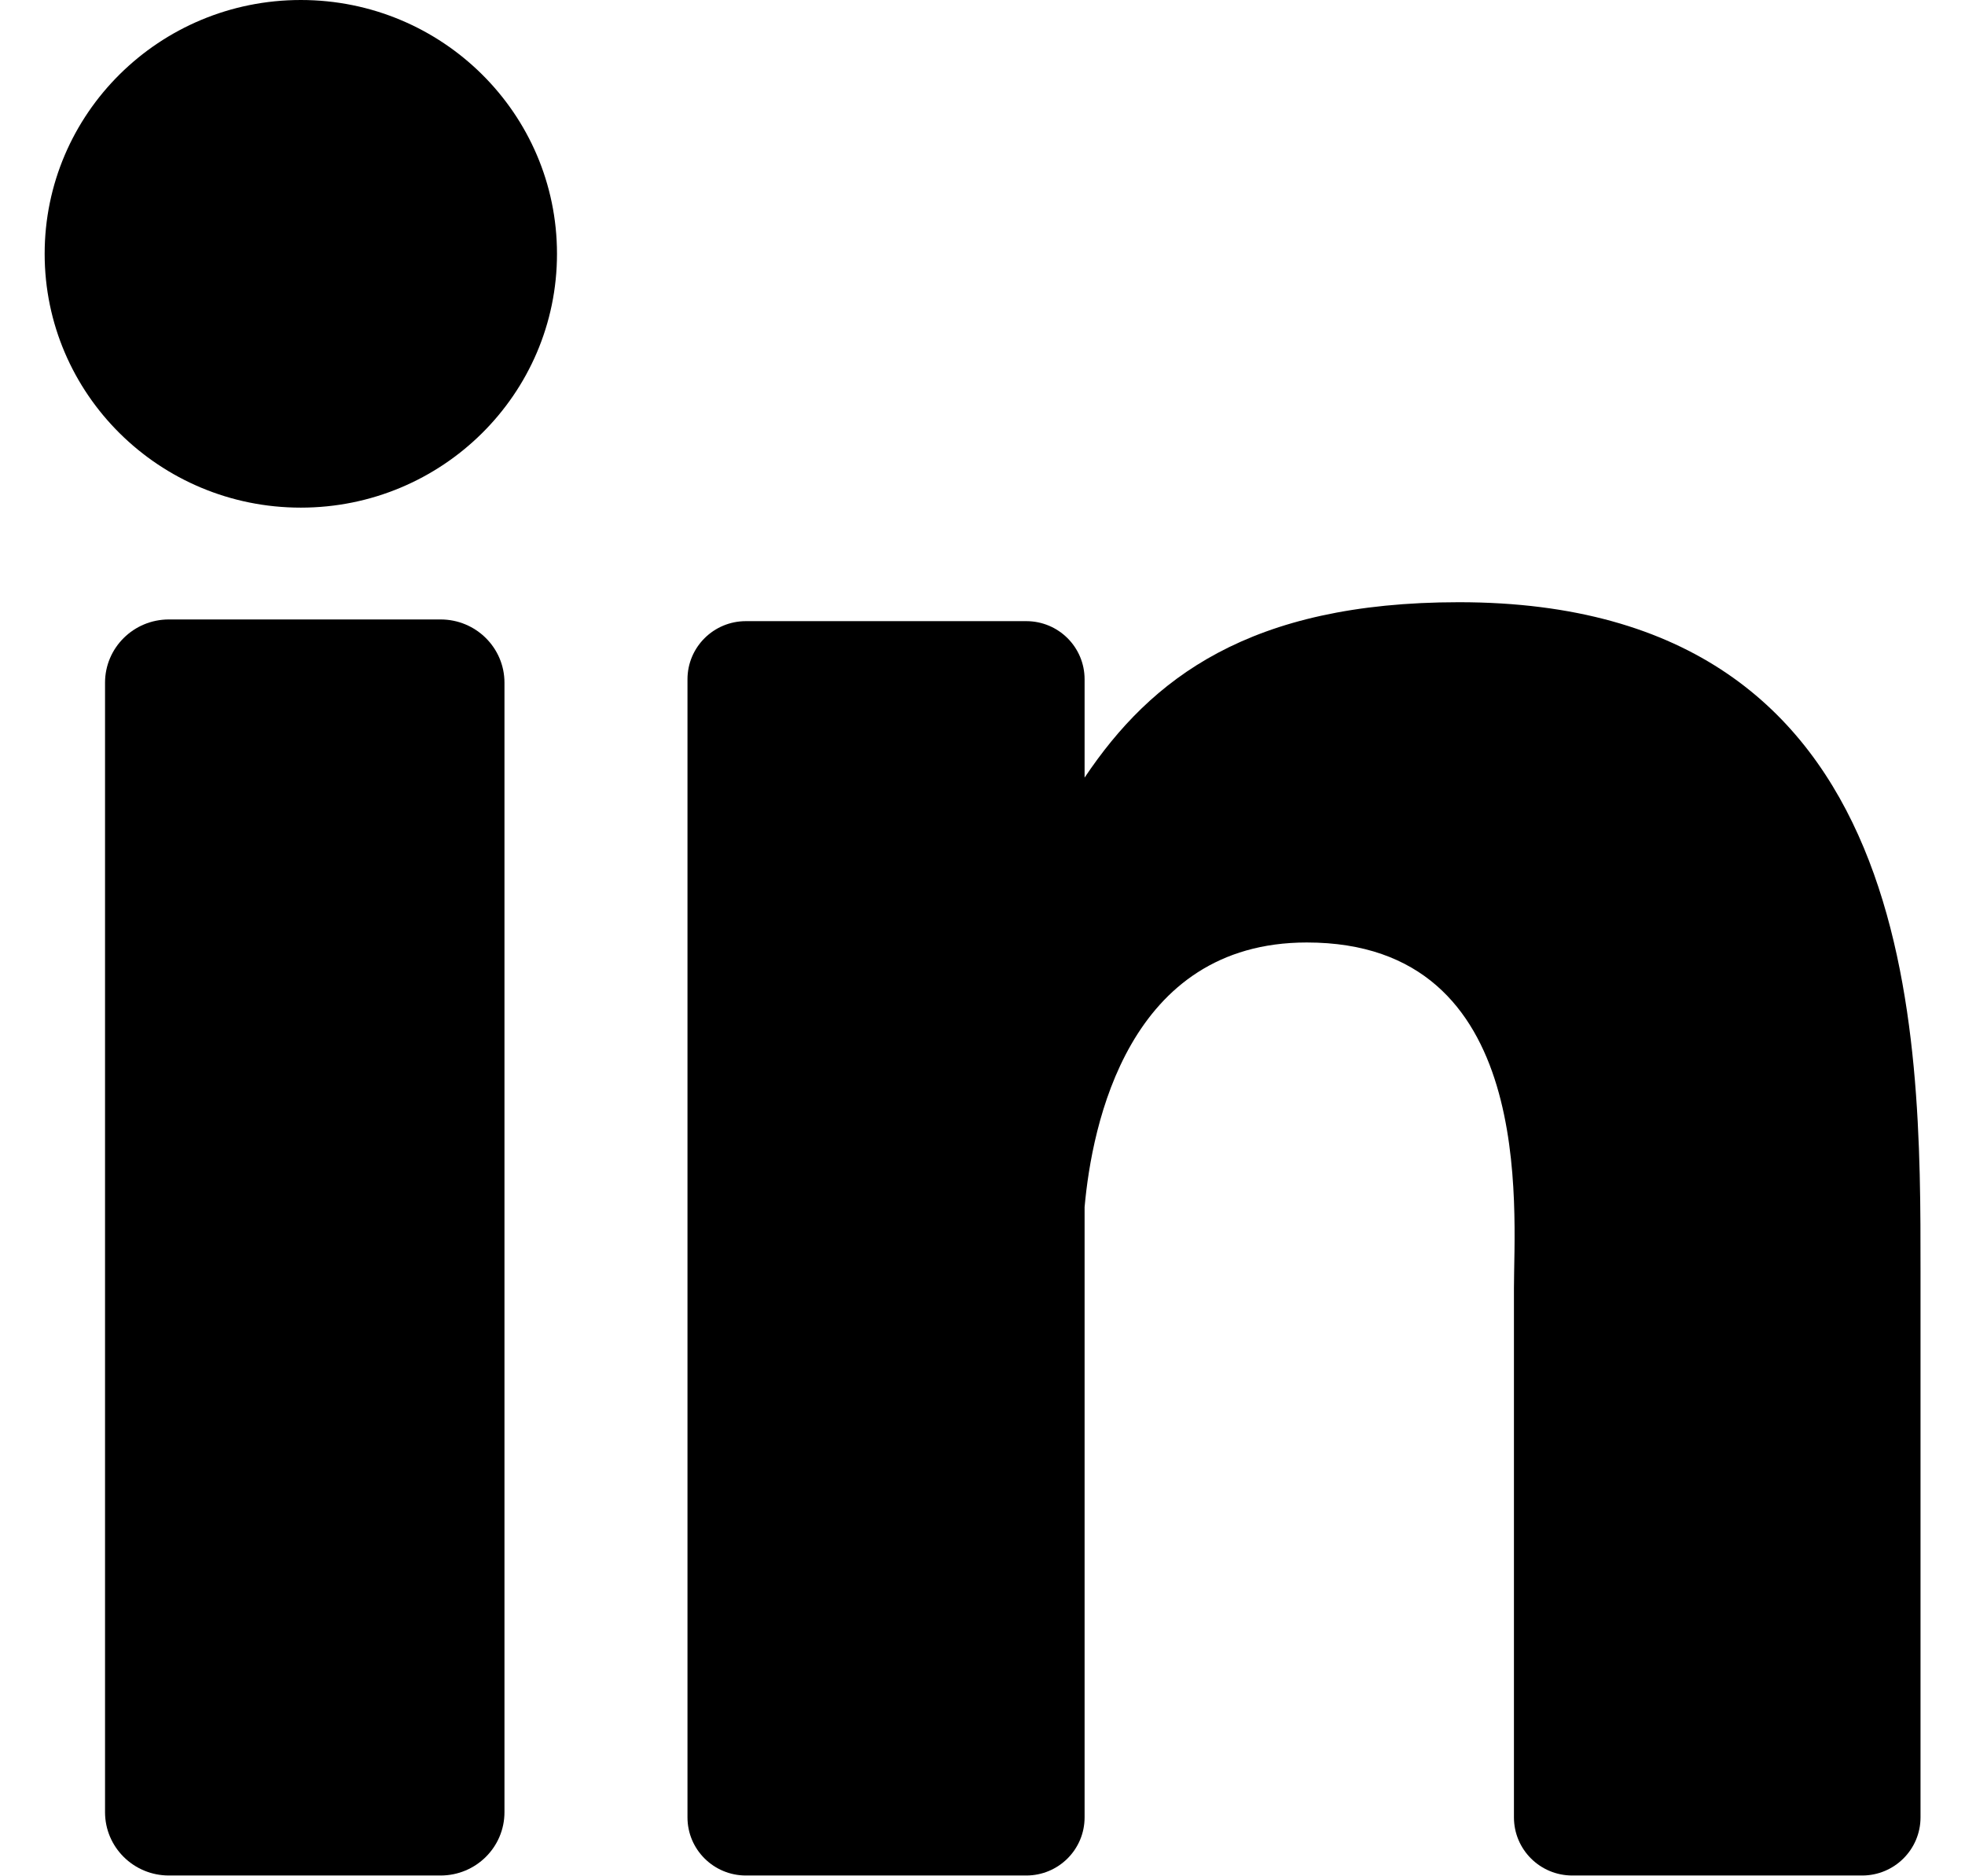
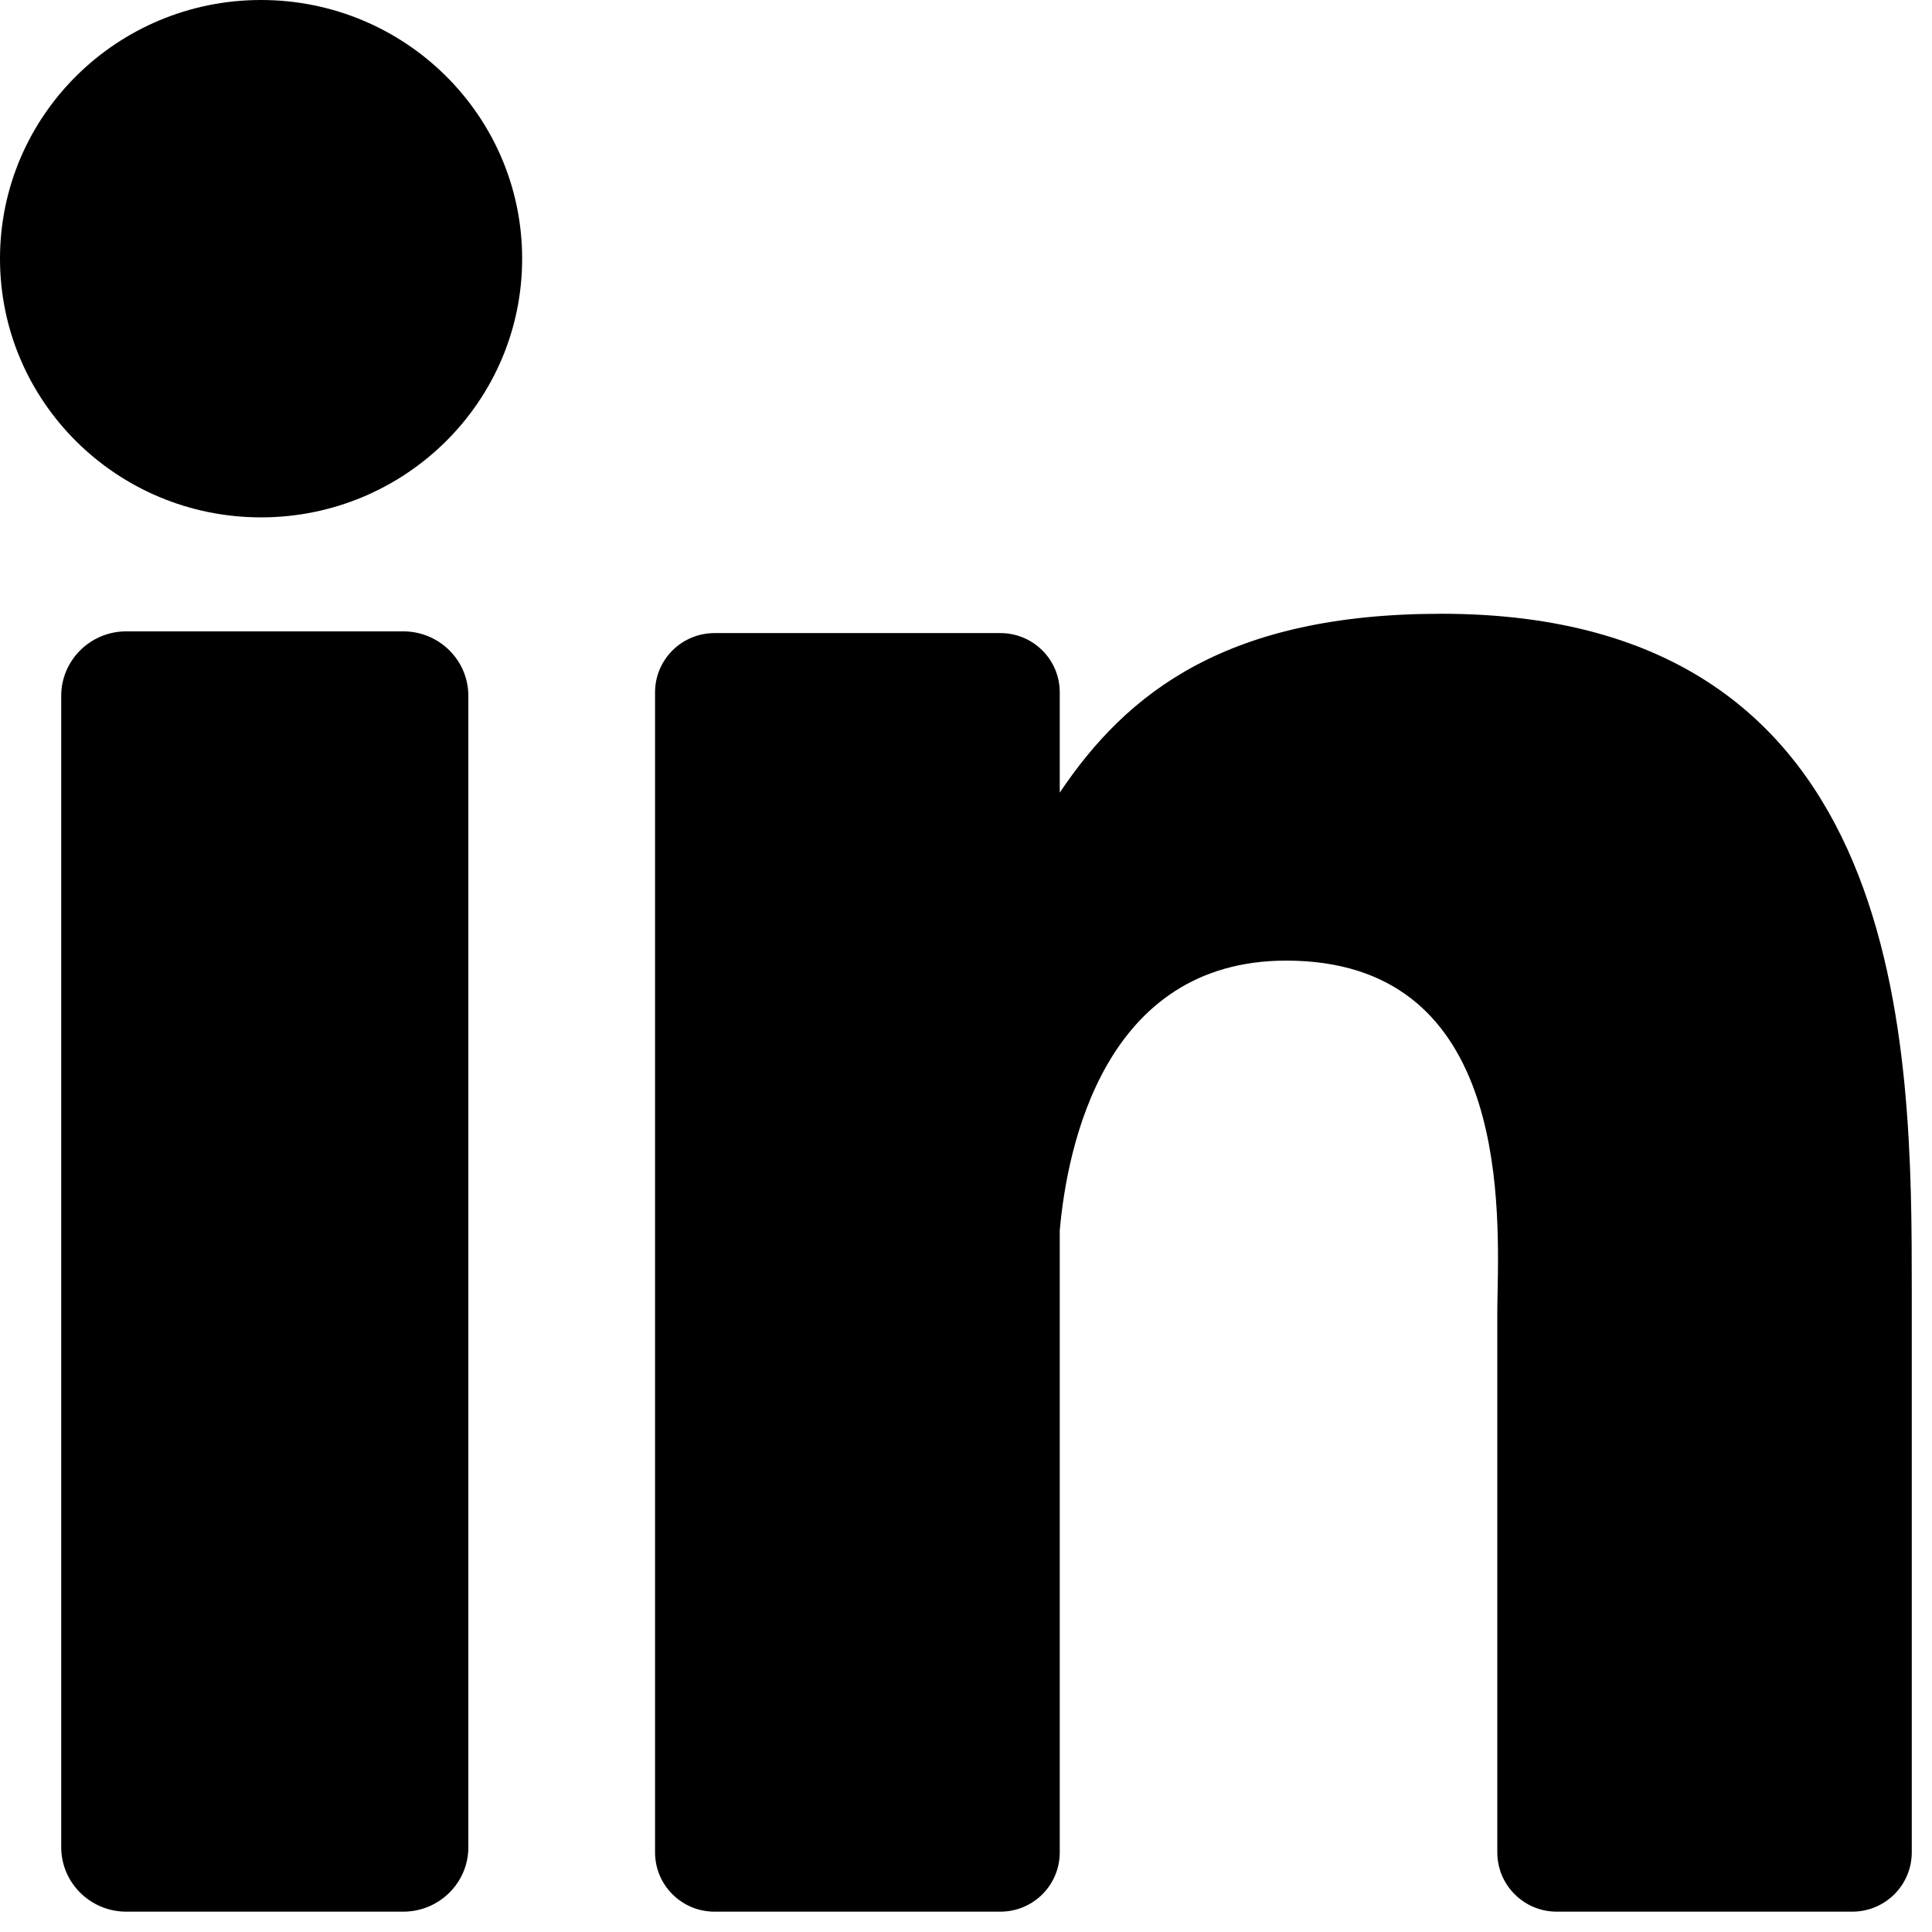
- <svg xmlns="http://www.w3.org/2000/svg" width="22" height="21" viewBox="0 0 22 21" fill="none">
-   <path d="M5.648 20.291C5.648 20.683 5.328 21 4.933 21H1.891C1.496 21 1.176 20.683 1.176 20.291V7.644C1.176 7.253 1.496 6.936 1.891 6.936H4.933C5.328 6.936 5.648 7.253 5.648 7.644V20.291Z" fill="black" />
-   <path d="M3.368 5.684C1.784 5.684 0.5 4.411 0.5 2.842C0.5 1.272 1.784 0 3.368 0C4.952 0 6.236 1.272 6.236 2.842C6.236 4.411 4.952 5.684 3.368 5.684Z" fill="black" />
-   <path d="M21.502 20.349C21.502 20.709 21.209 21 20.849 21H17.603C17.242 21 16.95 20.709 16.95 20.349V14.425C16.95 13.541 17.21 10.553 14.631 10.553C12.63 10.553 12.225 12.598 12.143 13.516V20.349C12.143 20.709 11.851 21 11.49 21H8.351C7.99 21 7.697 20.709 7.697 20.349V7.606C7.697 7.246 7.99 6.955 8.351 6.955H11.49C11.851 6.955 12.143 7.246 12.143 7.606V8.707C12.885 7.599 13.987 6.743 16.334 6.743C21.532 6.743 21.502 11.579 21.502 14.237V20.349V20.349Z" fill="black" />
+ <svg xmlns="http://www.w3.org/2000/svg" width="19" height="19" viewBox="0 0 19 19" fill="none">
+   <path fill-rule="evenodd" clip-rule="evenodd" d="M2.567 5.088C1.15 5.088 0 3.949 0 2.544C0 1.139 1.15 0 2.567 0C3.985 0 5.135 1.139 5.135 2.544C5.135 3.949 3.985 5.088 2.567 5.088ZM4.606 18.166C4.606 18.516 4.319 18.8 3.966 18.8H1.242C0.889 18.8 0.602 18.516 0.602 18.166V6.843C0.602 6.493 0.889 6.209 1.242 6.209H3.966C4.319 6.209 4.606 6.493 4.606 6.843V18.166ZM18.216 18.8C18.539 18.8 18.801 18.539 18.801 18.217V12.745V12.705C18.801 10.318 18.801 6.036 14.175 6.036C12.073 6.036 11.087 6.803 10.422 7.795V6.809C10.422 6.487 10.161 6.226 9.838 6.226H7.027C6.704 6.226 6.442 6.487 6.442 6.809V18.217C6.442 18.539 6.704 18.8 7.027 18.8H9.838C10.161 18.8 10.422 18.539 10.422 18.217V12.1C10.495 11.278 10.859 9.447 12.65 9.447C14.788 9.447 14.746 11.743 14.728 12.71C14.726 12.787 14.725 12.856 14.725 12.914V18.217C14.725 18.539 14.987 18.8 15.31 18.8H18.216Z" fill="black" />
</svg>
